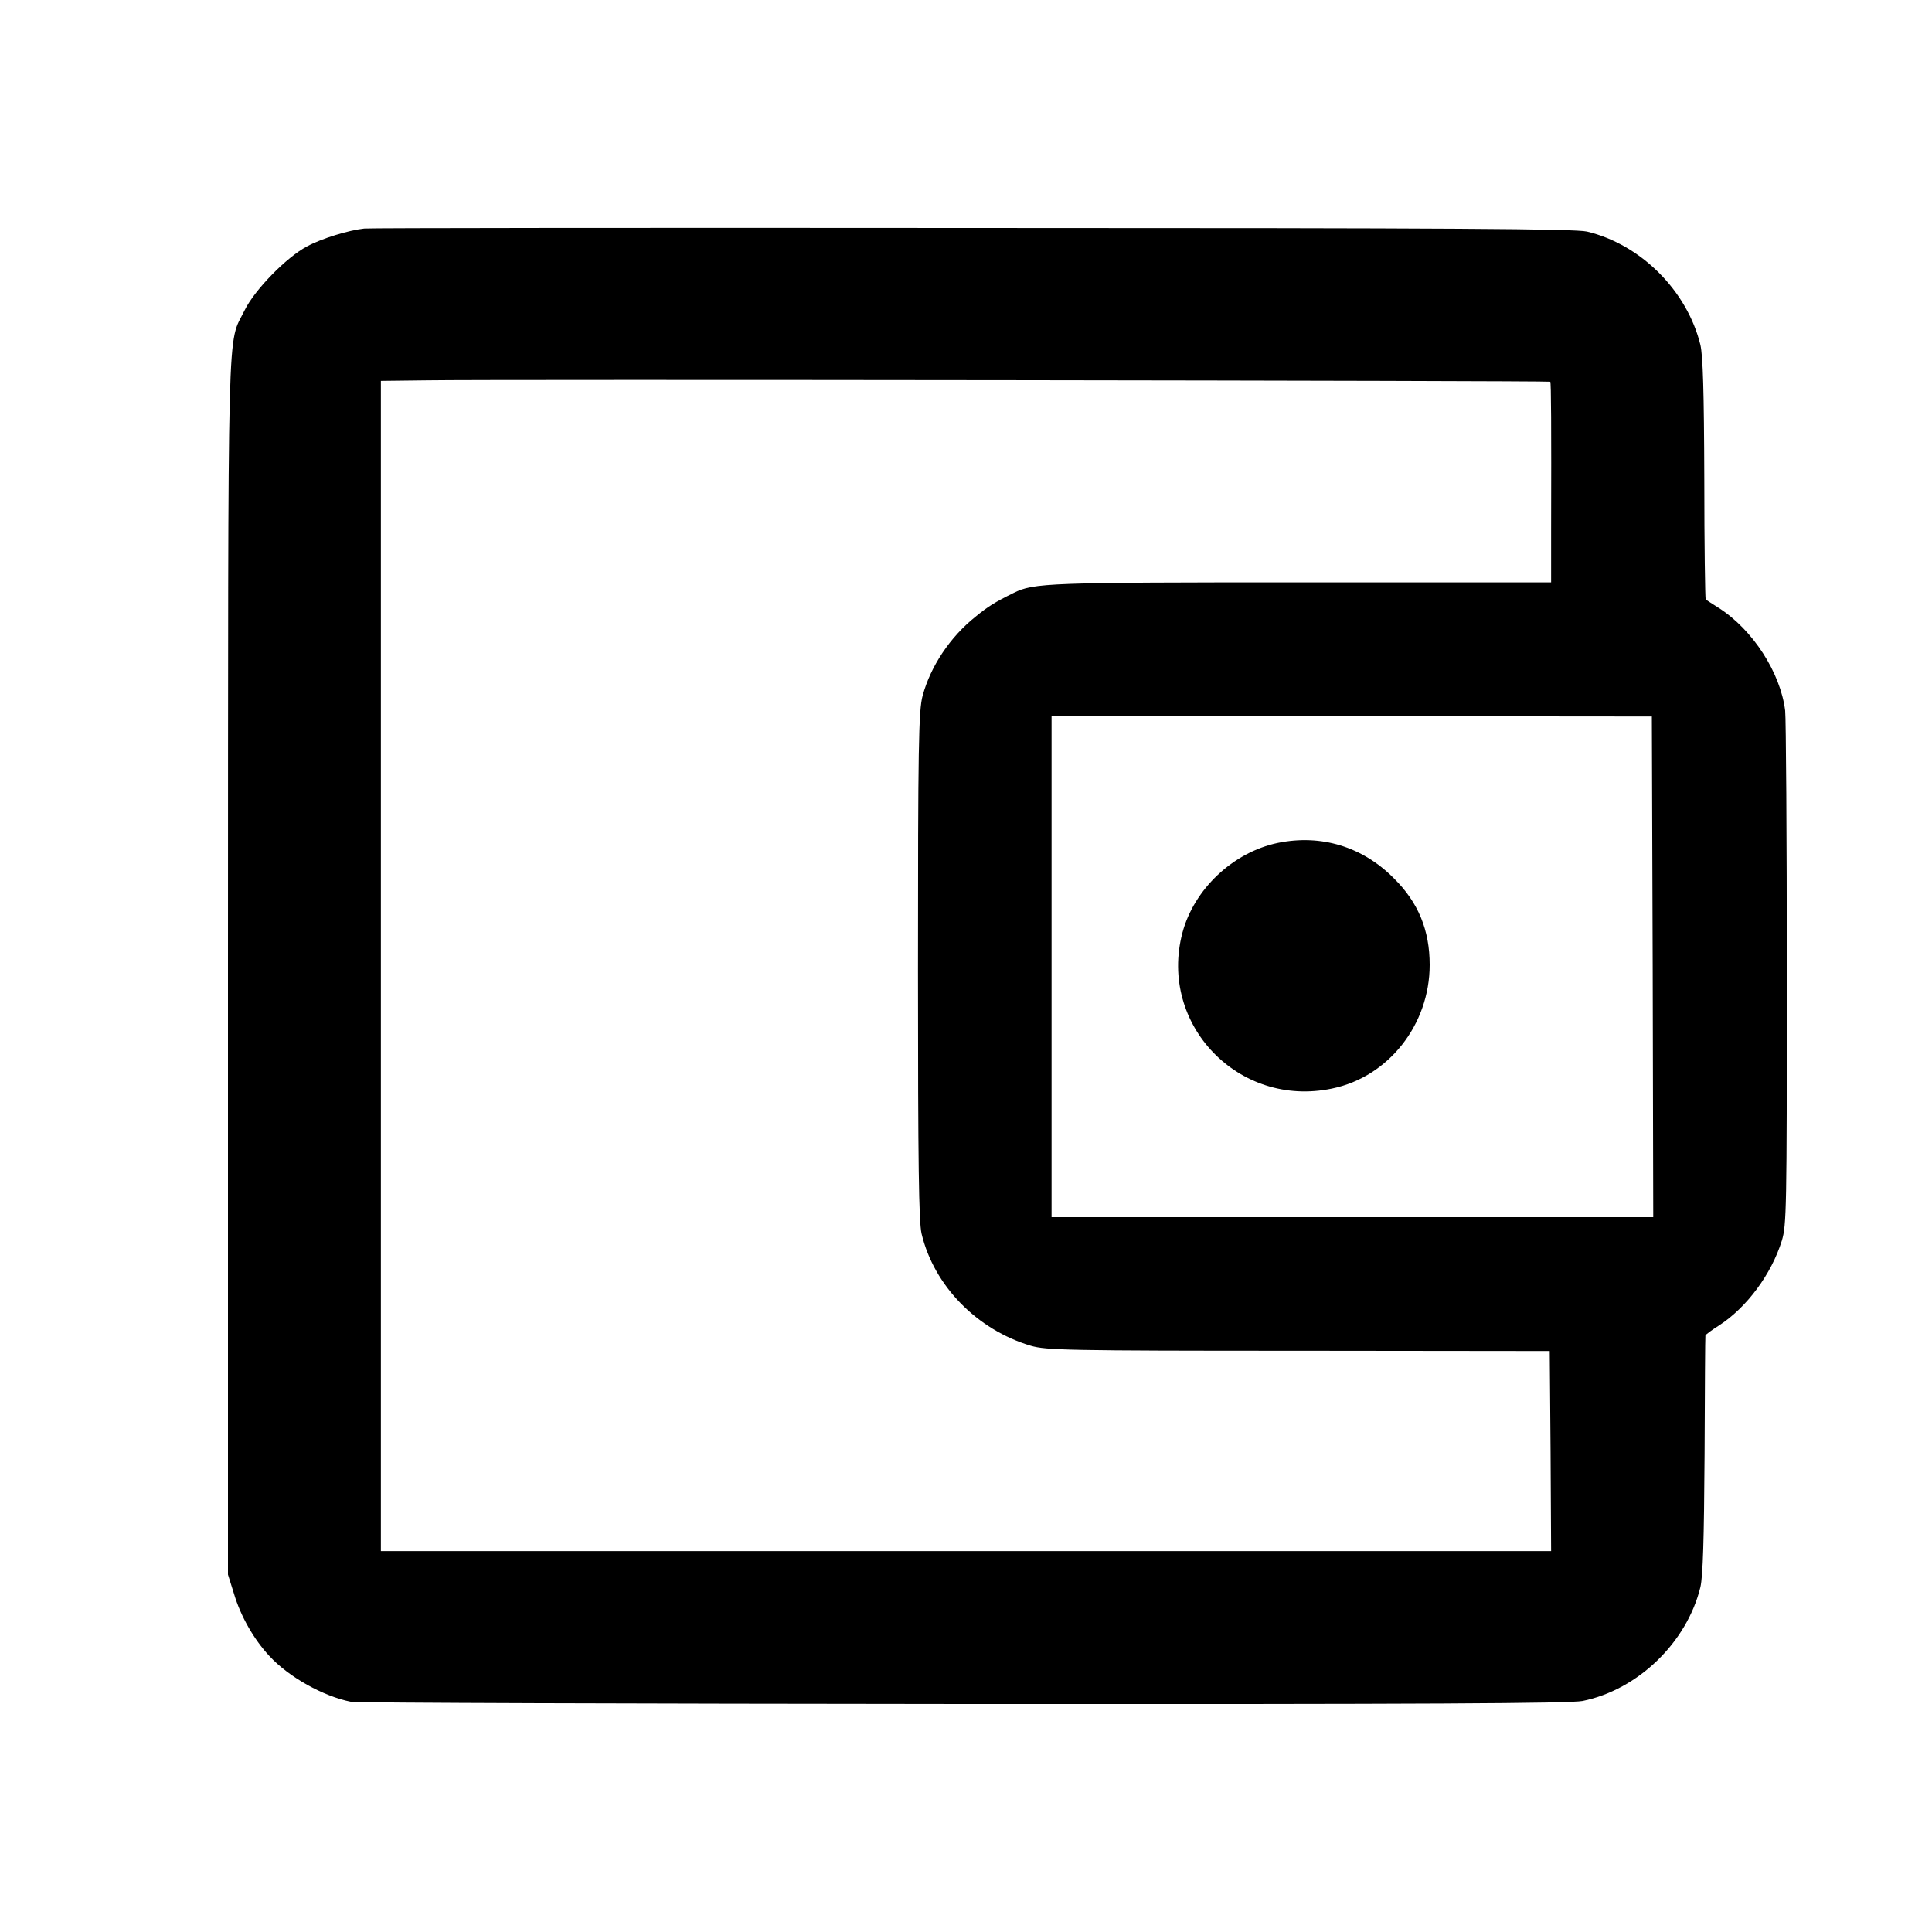
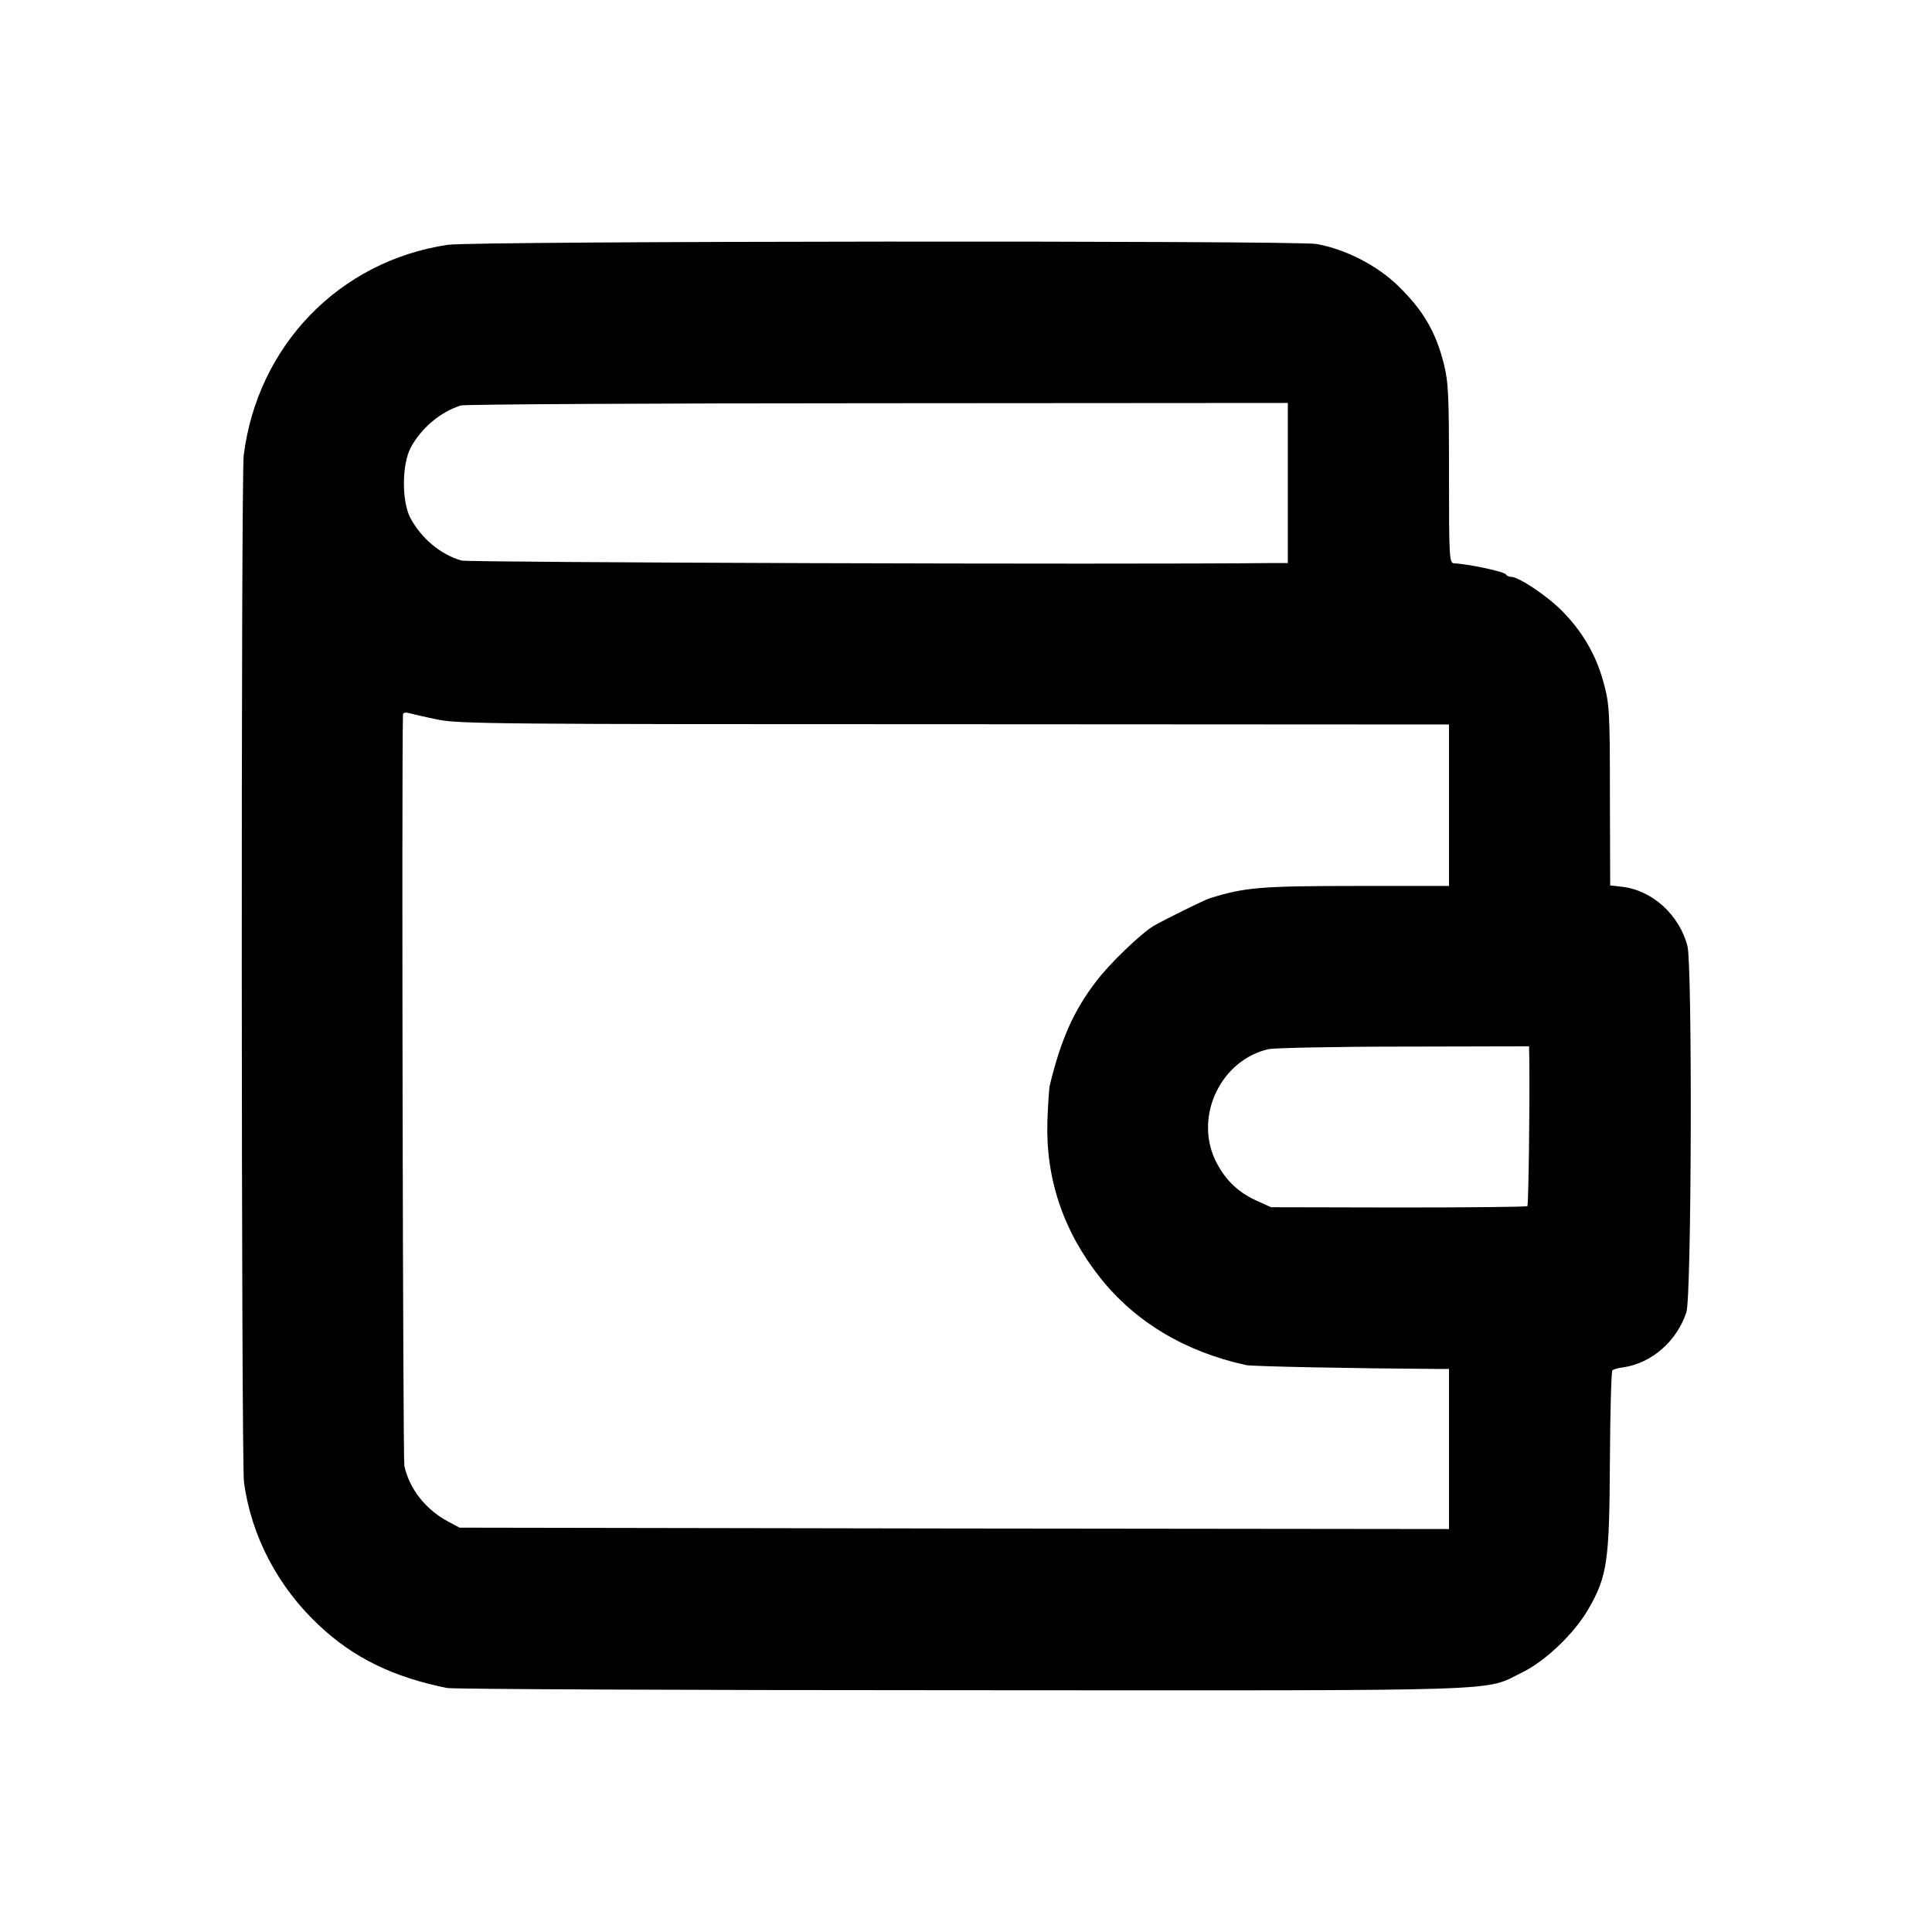
<svg xmlns="http://www.w3.org/2000/svg" version="1.0" width="700pt" height="700pt" viewBox="0 0 700 700" preserveAspectRatio="xMidYMid meet">
  <g transform="translate(0,700) scale(0.1,-0.1)" fill="#000000" stroke="none">
-     <path d="M1320 6172 c-56 -6 -155 -36 -208 -65 -74 -39 -189 -157 -225 -230 -65 -133 -60 44 -61 -2382 l0 -2200 22 -70 c24 -81 72 -165 128 -225 70 -76 195 -146 296 -166 18 -4 1016 -7 2217 -8 1693 -1 2198 2 2245 11 201 41 378 212 427 413 9 41 13 166 15 480 1 234 2 428 3 431 0 3 23 20 50 37 100 65 189 185 227 307 17 57 18 109 18 965 0 498 -3 928 -6 955 -17 138 -117 293 -240 372 -24 15 -45 29 -48 31 -2 2 -5 198 -5 435 -1 322 -5 446 -14 487 -48 196 -215 364 -411 411 -45 10 -464 13 -2230 13 -1196 1 -2186 0 -2200 -2z m4297 -555 c3 -4 4 -157 3 -539 l0 -188 -902 0 c-924 0 -972 -2 -1045 -38 -69 -34 -94 -50 -138 -86 -93 -74 -163 -180 -192 -286 -15 -54 -17 -188 -17 -995 0 -709 3 -912 13 -955 45 -189 201 -348 396 -406 56 -16 128 -18 970 -18 l910 -1 3 -363 2 -362 -2120 0 -2120 0 0 28 c0 115 0 3771 0 3964 l0 248 168 2 c243 4 4064 -1 4069 -5z m371 -2120 l2 -907 -1090 0 -1090 0 0 908 0 907 1088 0 1087 -1 3 -907z" />
-     <path d="M4630 3946 c-163 -34 -304 -168 -346 -326 -87 -332 204 -635 542 -564 205 42 354 232 354 448 0 126 -41 226 -130 314 -114 115 -264 160 -420 128z" />
+     <path d="M1622 6113 c-393 -59 -689 -365 -739 -763 -10 -81 -9 -3644 1 -3720 26 -195 123 -380 272 -519 125 -118 270 -188 464 -227 19 -4 857 -8 1862 -8 2035 -1 1889 -6 2036 66 83 41 187 141 237 228 69 120 76 172 78 537 1 177 5 324 9 328 3 3 21 9 40 11 102 15 193 94 228 199 19 55 22 1255 4 1327 -29 113 -128 203 -237 215 l-43 5 -1 327 c0 306 -2 331 -23 408 -27 100 -76 184 -150 259 -54 55 -157 124 -185 124 -8 0 -16 4 -19 9 -6 10 -138 38 -188 40 -17 1 -18 23 -18 324 0 288 -2 332 -19 400 -30 117 -75 193 -165 281 -76 74 -190 133 -296 152 -75 13 -3058 11 -3148 -3z m3044 -863 l0 -290 -51 0 c-574 -6 -2918 2 -2943 9 -76 22 -145 80 -185 154 -32 61 -31 194 1 255 38 71 108 130 182 153 14 4 694 8 1511 8 l1485 1 0 -290z m-3081 -857 c74 -16 225 -17 1872 -17 l1793 -1 0 -292 0 -293 -335 0 c-345 0 -407 -5 -533 -45 -23 -8 -153 -72 -201 -99 -46 -27 -163 -139 -212 -205 -79 -104 -126 -209 -166 -376 -2 -11 -6 -67 -8 -125 -7 -209 57 -400 190 -568 127 -161 309 -270 530 -318 23 -5 392 -12 698 -14 l37 0 0 -290 0 -290 -1792 2 -1793 3 -43 23 c-80 43 -139 118 -157 201 -5 23 -10 2528 -5 2720 0 9 7 11 23 7 12 -3 58 -14 102 -23z m3956 -1231 c2 -180 -3 -527 -7 -532 -3 -3 -213 -5 -467 -5 l-462 1 -55 25 c-69 32 -115 79 -148 148 -74 161 23 361 195 400 21 4 242 9 491 9 l452 1 1 -47z" />
  </g>
</svg>
